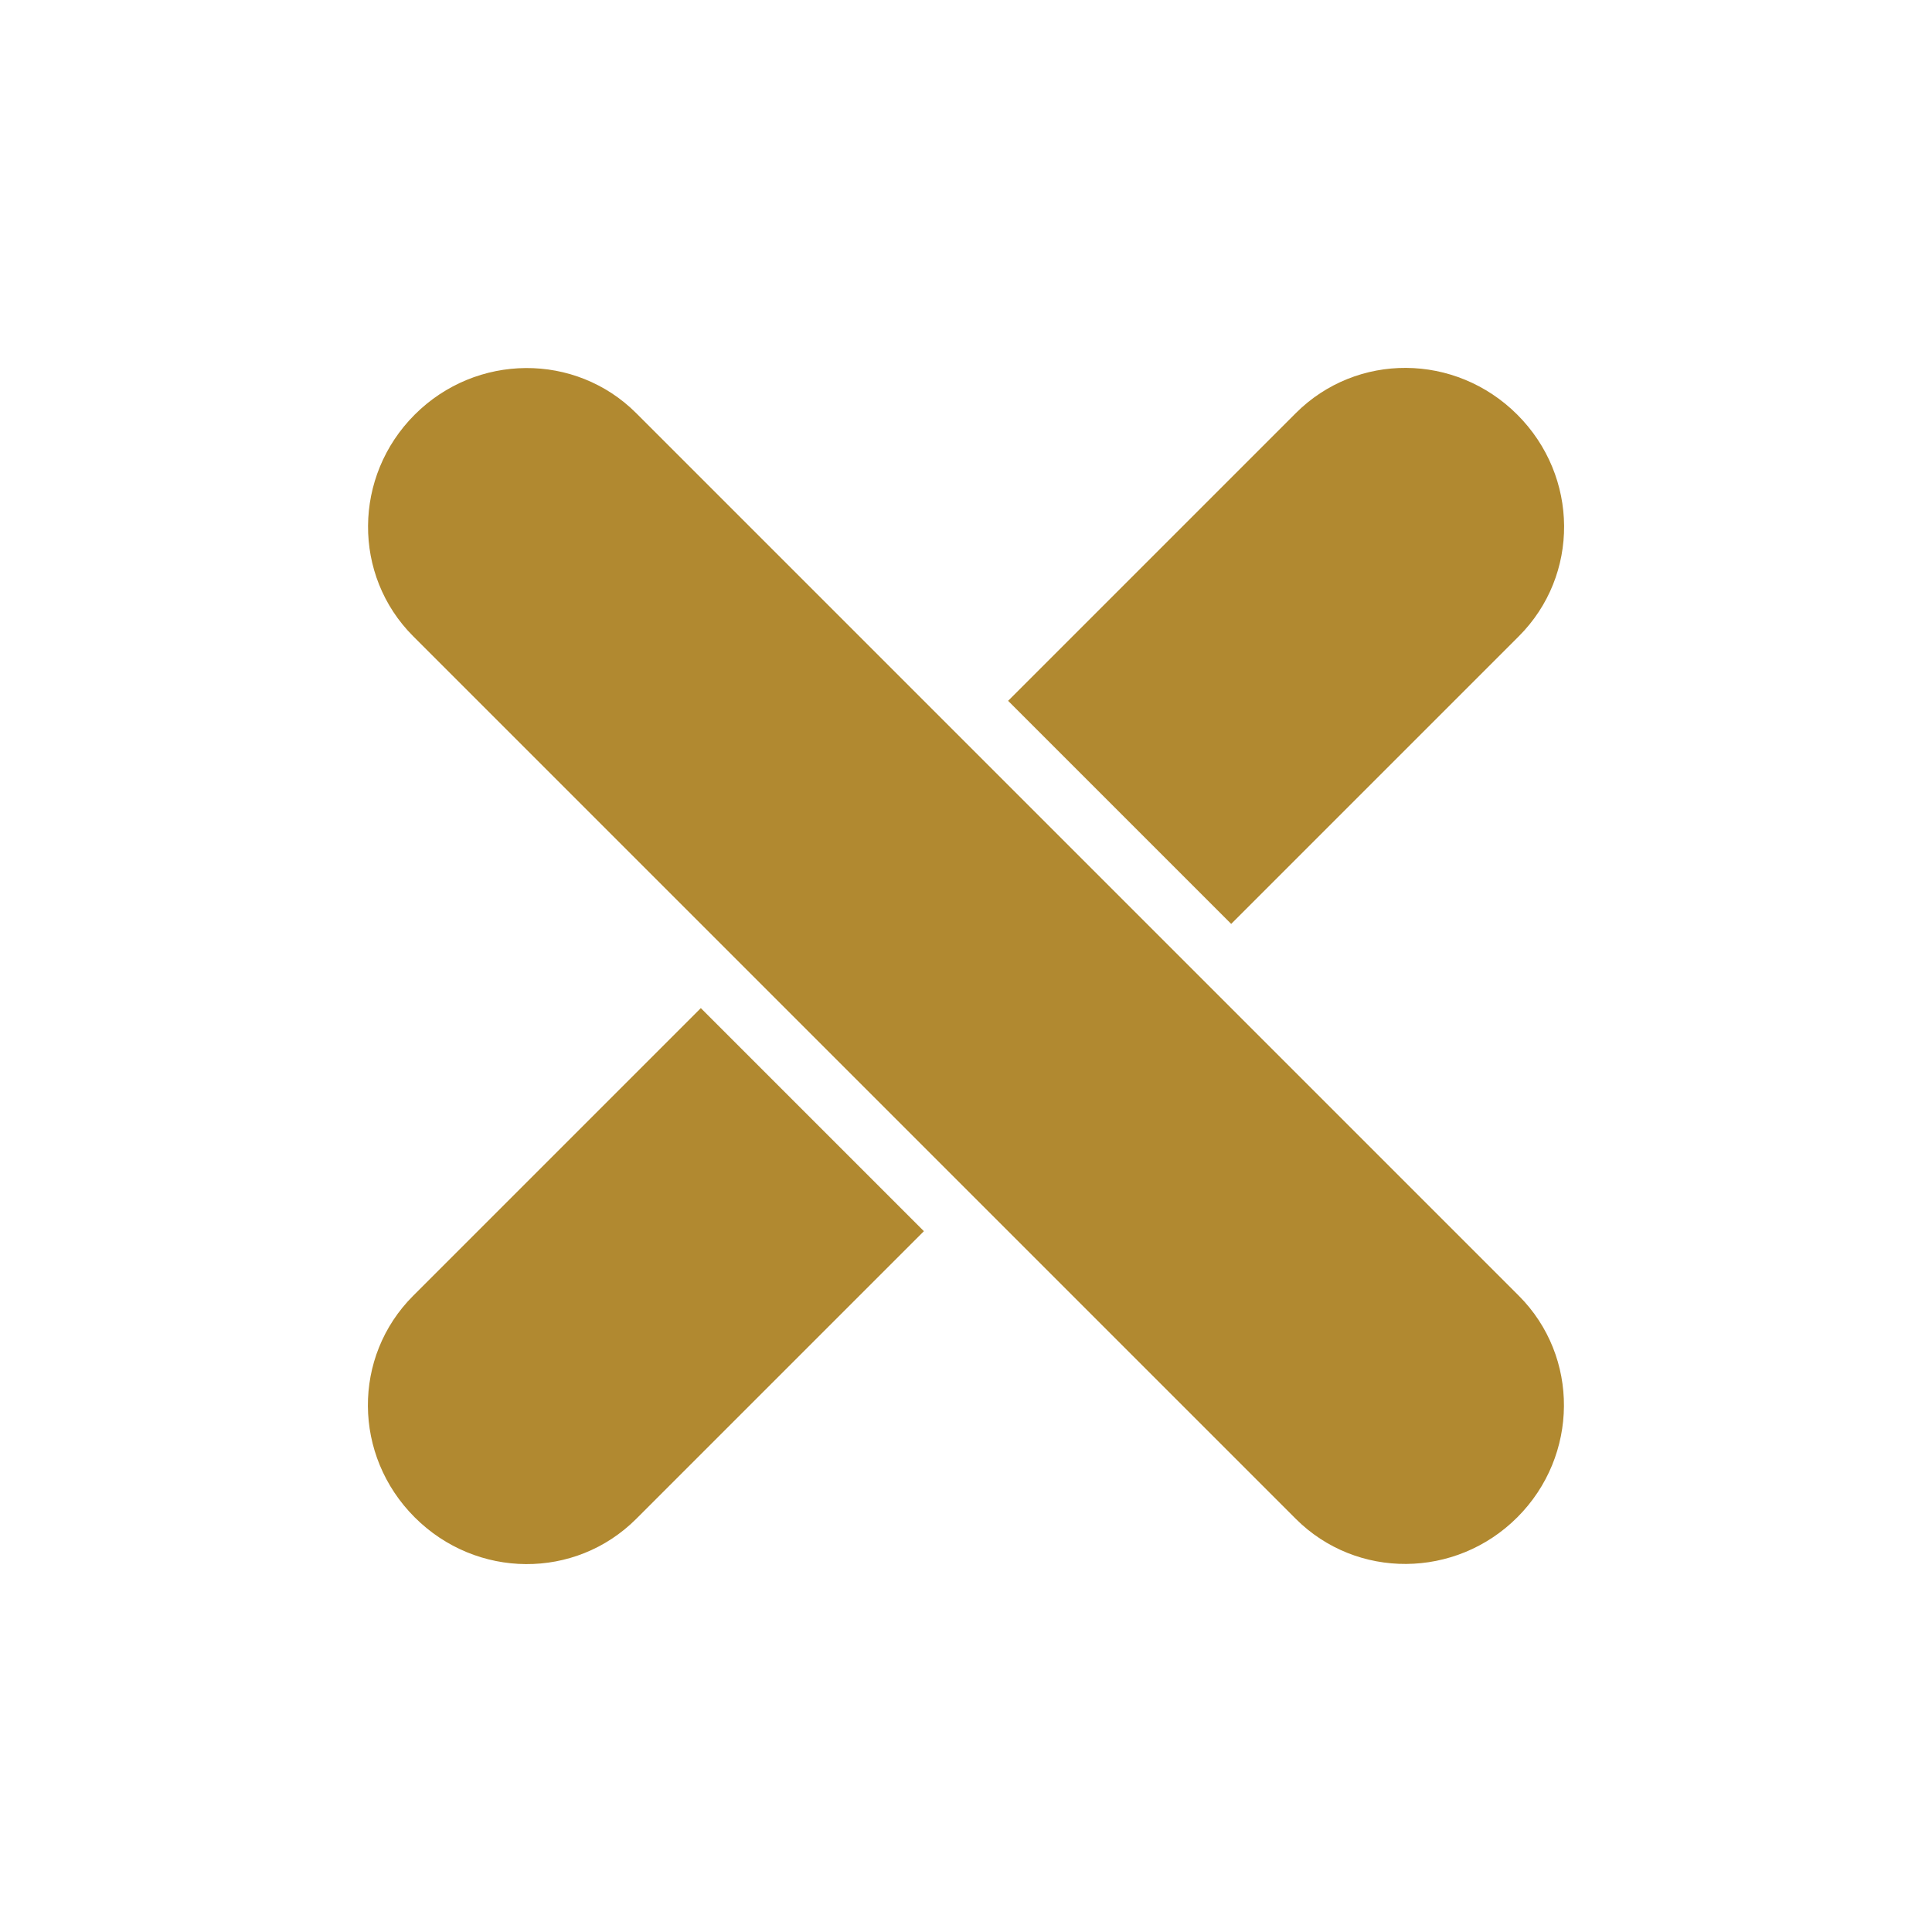
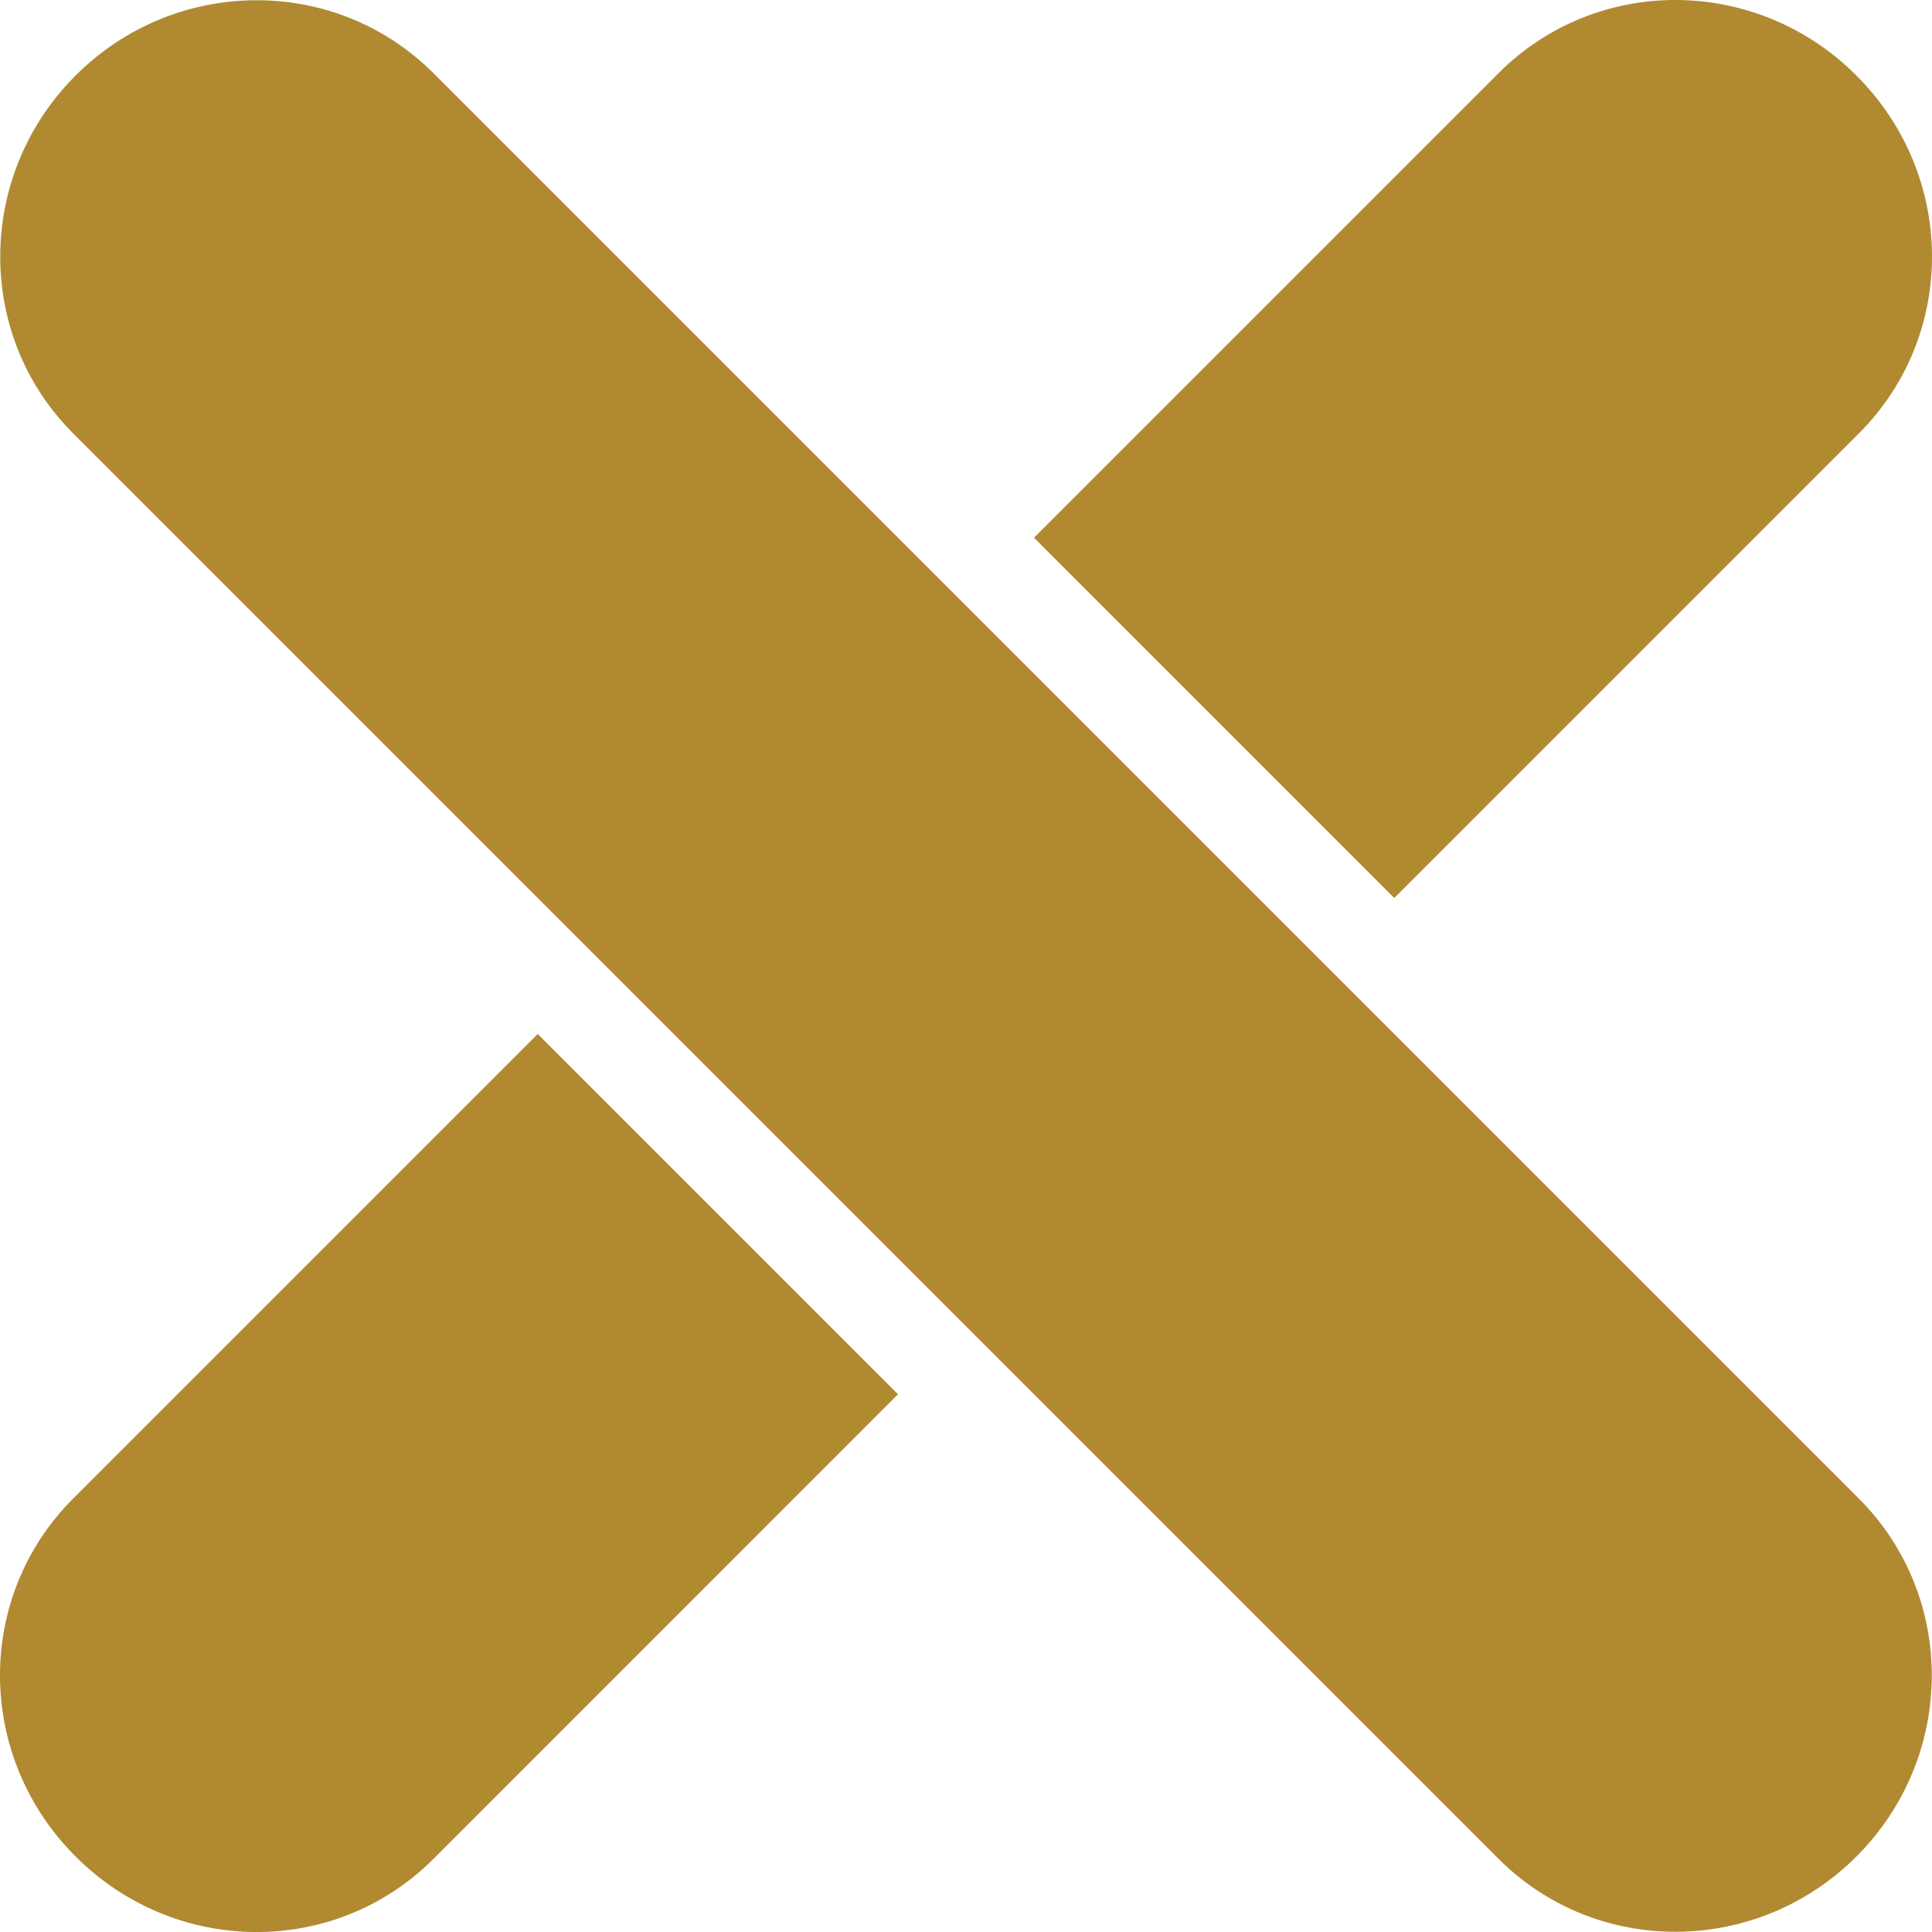
<svg xmlns="http://www.w3.org/2000/svg" width="250" height="250" viewBox="0 0 66.146 66.146" version="1.1" id="svg1">
  <defs id="defs1" />
  <g id="layer1">
-     <path id="rect1" style="fill:#b18930;stroke-width:0.292;stroke-linecap:round;stroke-dasharray:0, 2.449;fill-opacity:1" d="M 42.95 -25.137 C 41.974 -24.174 41.372 -22.842 41.372 -21.366 L 41.372 -7.439 L 52.173 -7.439 L 52.173 -21.366 C 52.173 -24.318 49.764 -26.694 46.772 -26.694 C 45.276 -26.694 43.926 -26.1 42.95 -25.137 z M 41.372 7.439 L 41.372 21.366 C 41.372 24.318 43.78 26.694 46.772 26.694 C 49.764 26.694 52.173 24.318 52.173 21.366 L 52.173 7.439 L 41.372 7.439 z " transform="rotate(45)" />
-     <rect style="fill:#b18930;stroke-width:0.292;stroke-linecap:round;stroke-dasharray:0, 2.449;fill-opacity:1" id="rect1-8" width="10.8" height="53.388" x="-5.4" y="20.078" rx="5.4" ry="5.328" transform="rotate(-45)" />
+     <path id="rect1" style="fill:#b18930;fill-opacity:1;stroke-width:0.472;stroke-linecap:round;stroke-dasharray:0, 3.956" d="M 57.416,0 C 55.202,-0.015 52.992,0.818 51.307,2.504 L 35.401,18.41 47.736,30.745 63.642,14.839 C 67.013,11.468 66.976,6.003 63.559,2.587 61.851,0.878 59.631,0.015 57.416,0 Z M 18.41,35.401 2.504,51.307 c -3.371,3.371 -3.334,8.836 0.083,12.253 3.417,3.417 8.881,3.454 12.253,0.083 L 30.745,47.736 Z" />
+     <rect style="fill:#b18930;fill-opacity:1;stroke-width:0.472;stroke-linecap:round;stroke-dasharray:0, 3.956" id="rect1-8" width="17.444" height="86.229" x="-8.722" y="3.658" rx="8.722" ry="8.606" transform="rotate(-45)" />
  </g>
</svg>
